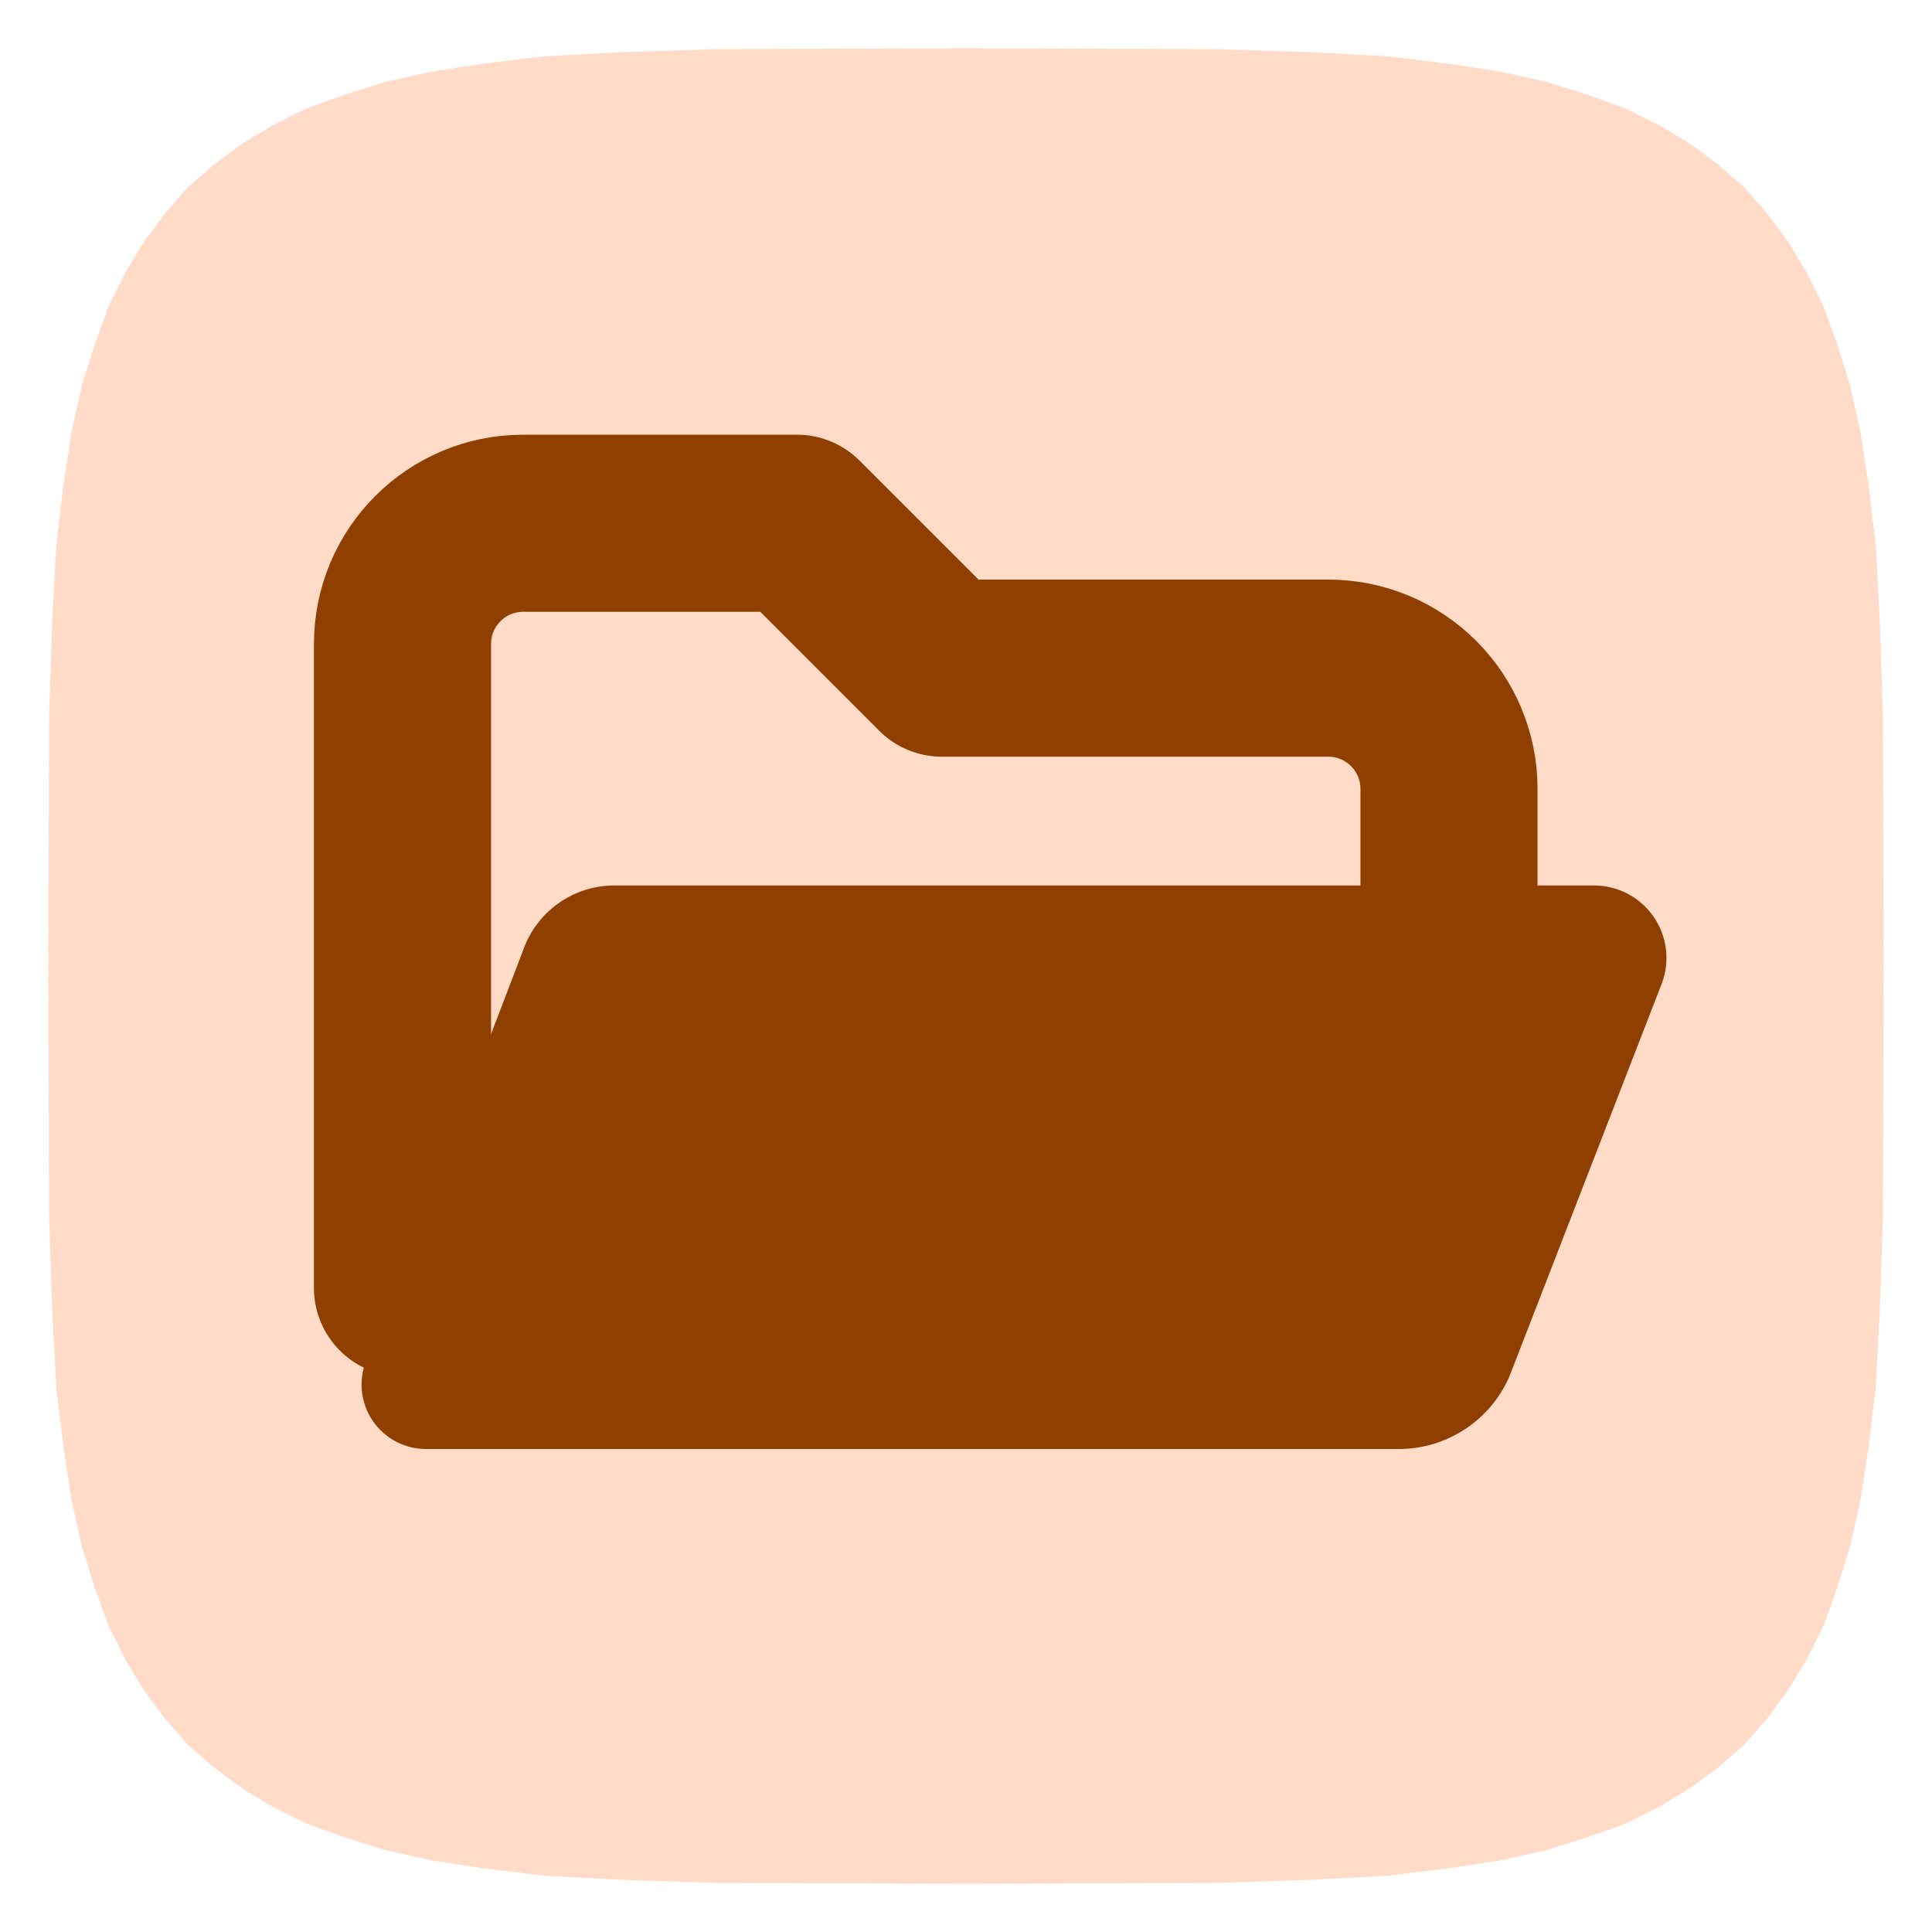
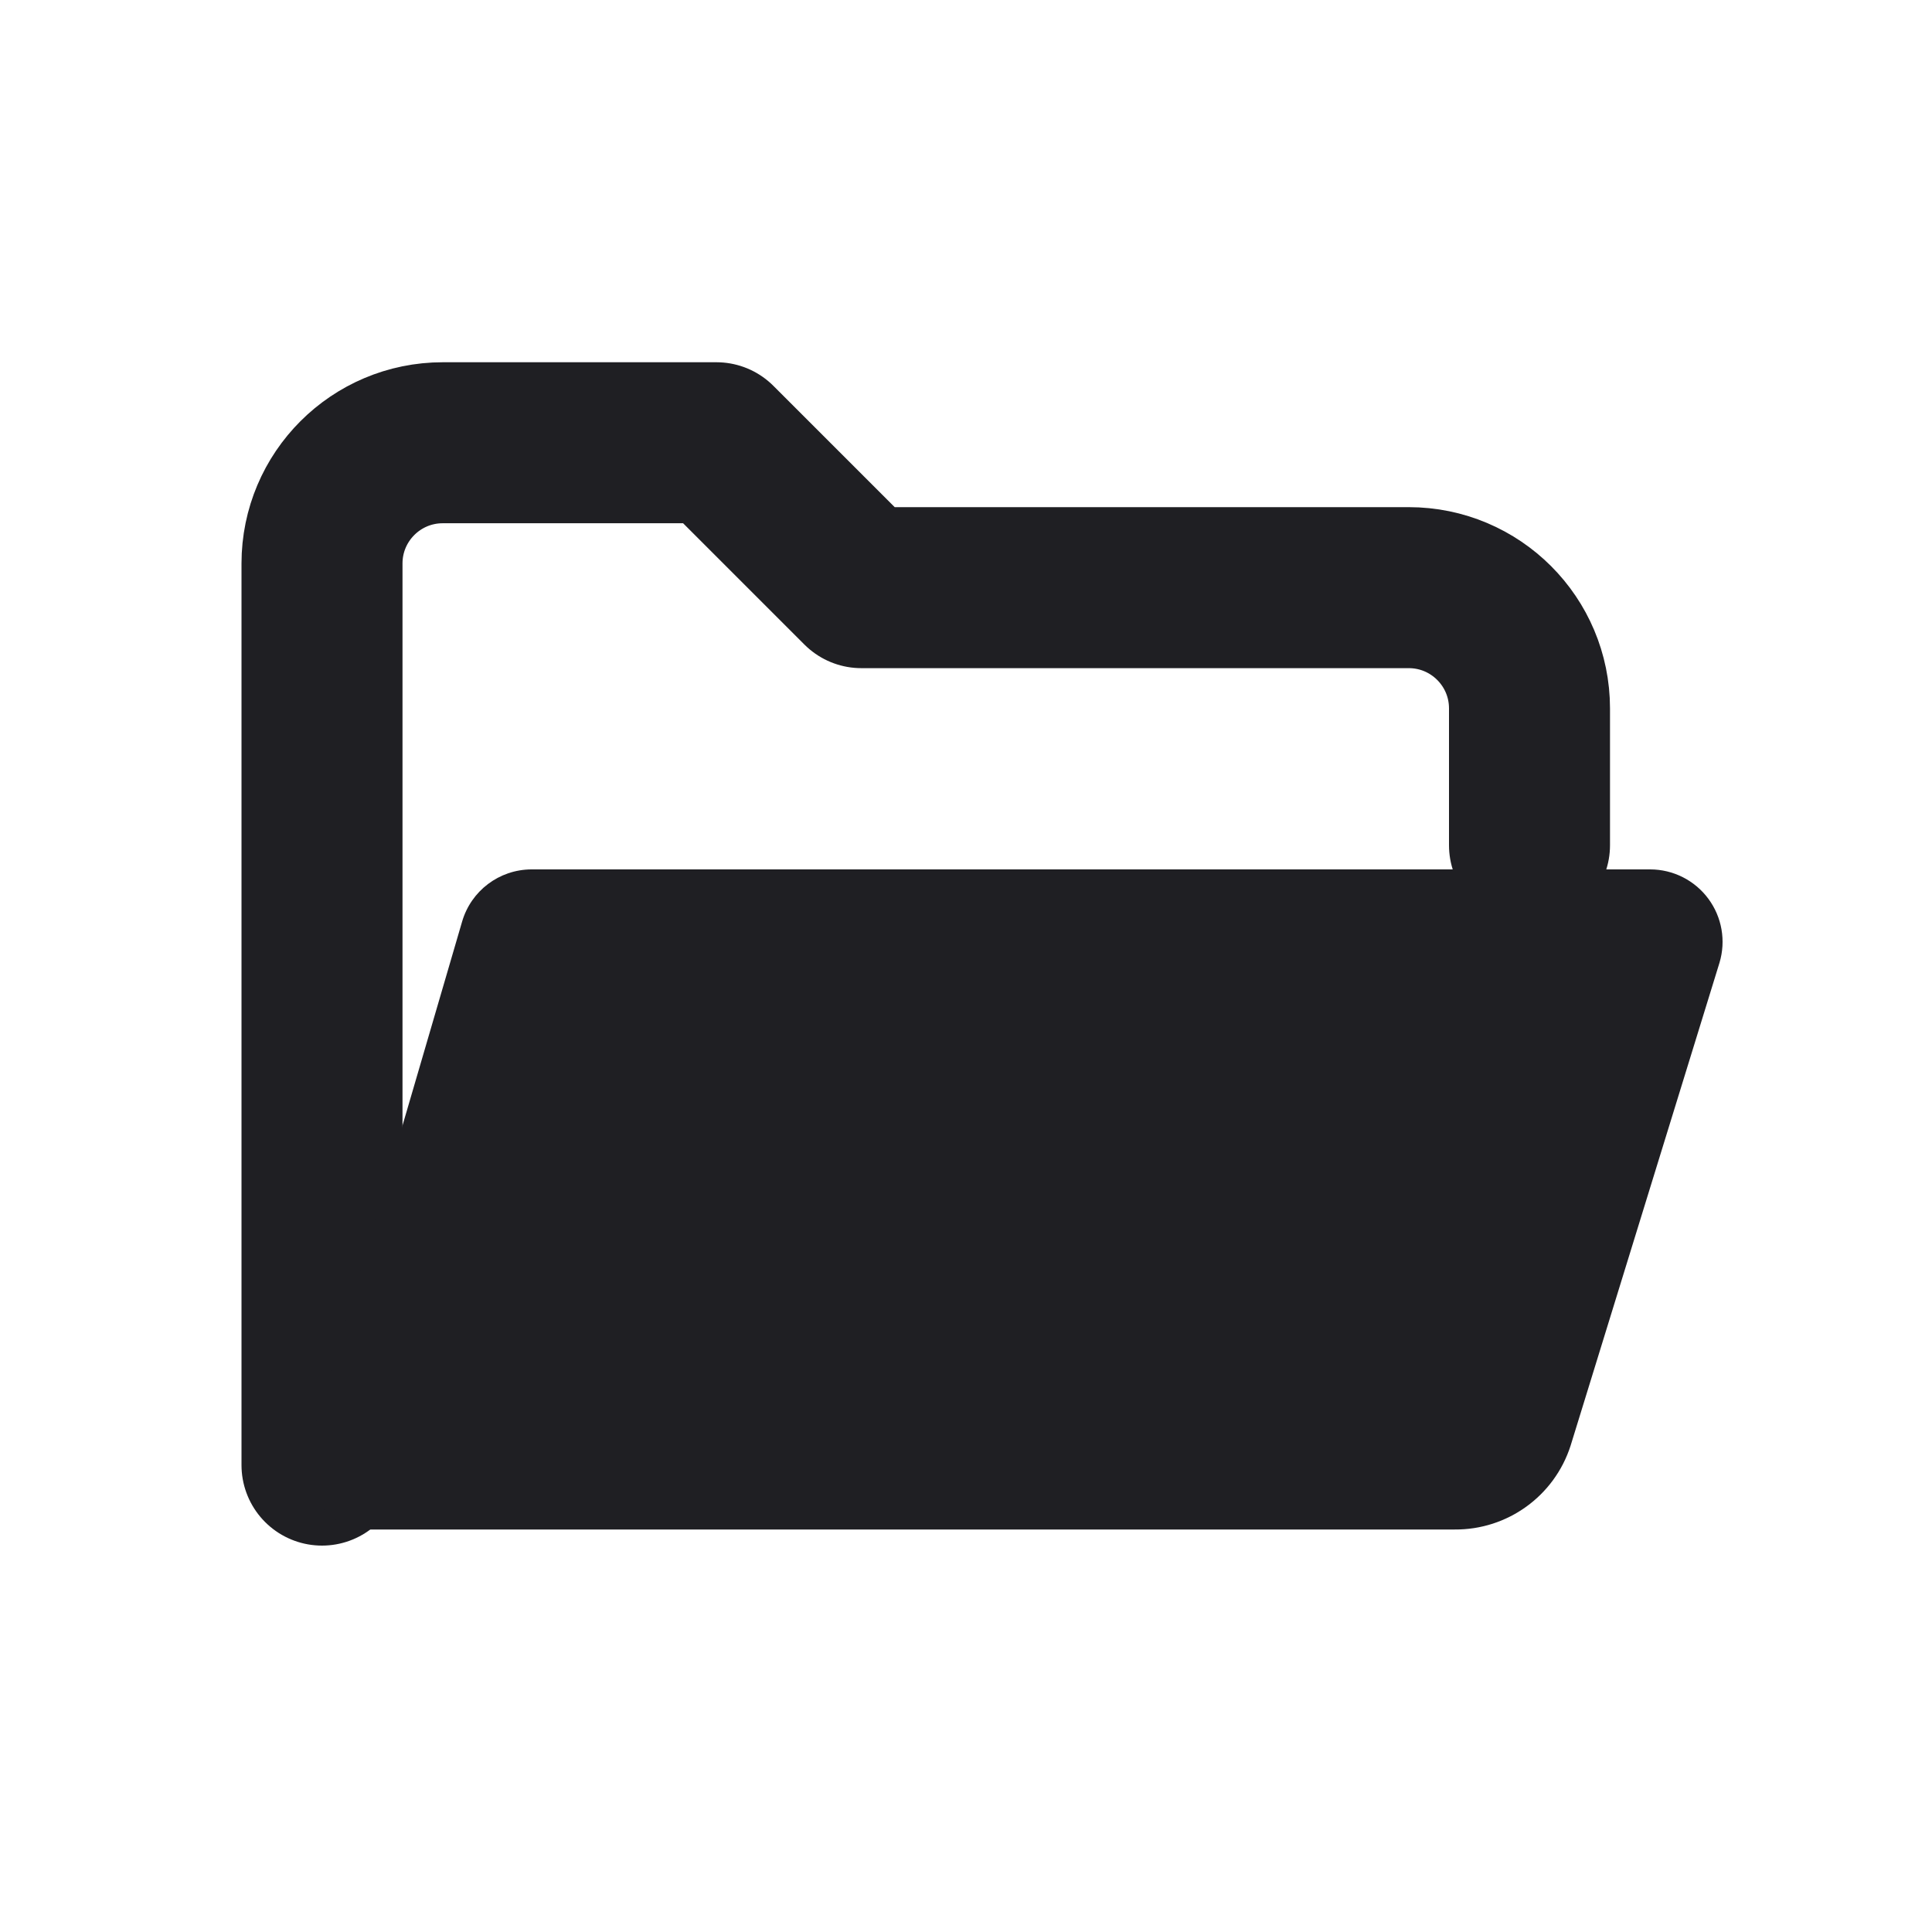
<svg xmlns="http://www.w3.org/2000/svg" viewBox="0 0 24 24" width="24" height="24">
-   <path d="M23.40 12.00 L23.39 15.11 L23.35 16.32 L23.30 17.24 L23.21 17.99 L23.11 18.64 L22.98 19.22 L22.82 19.73 L22.65 20.20 L22.44 20.62 L22.21 21.00 L21.95 21.35 L21.67 21.67 L21.35 21.95 L21.00 22.21 L20.62 22.44 L20.20 22.65 L19.73 22.82 L19.22 22.98 L18.64 23.11 L17.99 23.21 L17.24 23.30 L16.32 23.35 L15.11 23.39 L12.00 23.40 L8.89 23.39 L7.68 23.35 L6.76 23.30 L6.01 23.21 L5.36 23.11 L4.78 22.98 L4.27 22.82 L3.80 22.65 L3.38 22.44 L3.00 22.21 L2.65 21.95 L2.33 21.67 L2.05 21.35 L1.79 21.00 L1.56 20.62 L1.35 20.20 L1.18 19.73 L1.02 19.22 L0.89 18.64 L0.79 17.99 L0.70 17.24 L0.65 16.32 L0.61 15.11 L0.60 12.00 L0.61 8.89 L0.65 7.68 L0.70 6.76 L0.79 6.01 L0.89 5.36 L1.02 4.78 L1.18 4.27 L1.35 3.80 L1.56 3.38 L1.79 3.00 L2.05 2.65 L2.33 2.33 L2.65 2.05 L3.00 1.79 L3.38 1.56 L3.80 1.35 L4.27 1.18 L4.78 1.02 L5.36 0.89 L6.01 0.79 L6.76 0.70 L7.68 0.65 L8.89 0.61 L12.00 0.60 L15.11 0.61 L16.32 0.65 L17.24 0.70 L17.99 0.79 L18.64 0.89 L19.22 1.02 L19.73 1.18 L20.20 1.35 L20.62 1.56 L21.00 1.79 L21.35 2.05 L21.67 2.33 L21.95 2.65 L22.21 3.00 L22.44 3.38 L22.65 3.80 L22.82 4.27 L22.98 4.78 L23.11 5.36 L23.21 6.01 L23.30 6.76 L23.35 7.68 L23.39 8.89 Z" fill="#FFDBC8" />
-   <path d="M5 16V8a1.5 1.5 0 0 1 1.5-1.5h3.4l1.8 1.8h4.8A1.5 1.5 0 0 1 18 9.8V11" fill="none" stroke="#8F3F00" stroke-width="2.2" stroke-linecap="round" stroke-linejoin="round" />
-   <path d="M7.6 11h12.2a.9.9 0 0 1 .85 1.2l-1.9 4.9A1.5 1.5 0 0 1 17.4 18H5.3a.8.8 0 0 1-.75-1.1l1.95-5.1A1.2 1.2 0 0 1 7.6 11z" fill="#8F3F00" />
+   <path d="M4 18.2V7a1.5 1.5 0 0 1 1.5-1.5h3.4l1.8 1.8h6.8A1.5 1.5 0 0 1 19 8.8V10.5" fill="none" stroke="#1F1F23" stroke-width="2.000" stroke-linecap="round" stroke-linejoin="round" />
+   <path d="M6.6 10.8h13.9a.9.9 0 0 1 .86 1.16l-1.85 6A1.5 1.5 0 0 1 18.07 19H4.6a.8.8 0 0 1-.76-1.05l1.9-6.5a.9.9 0 0 1 .86-.65z" fill="#1F1F23" />
</svg>
